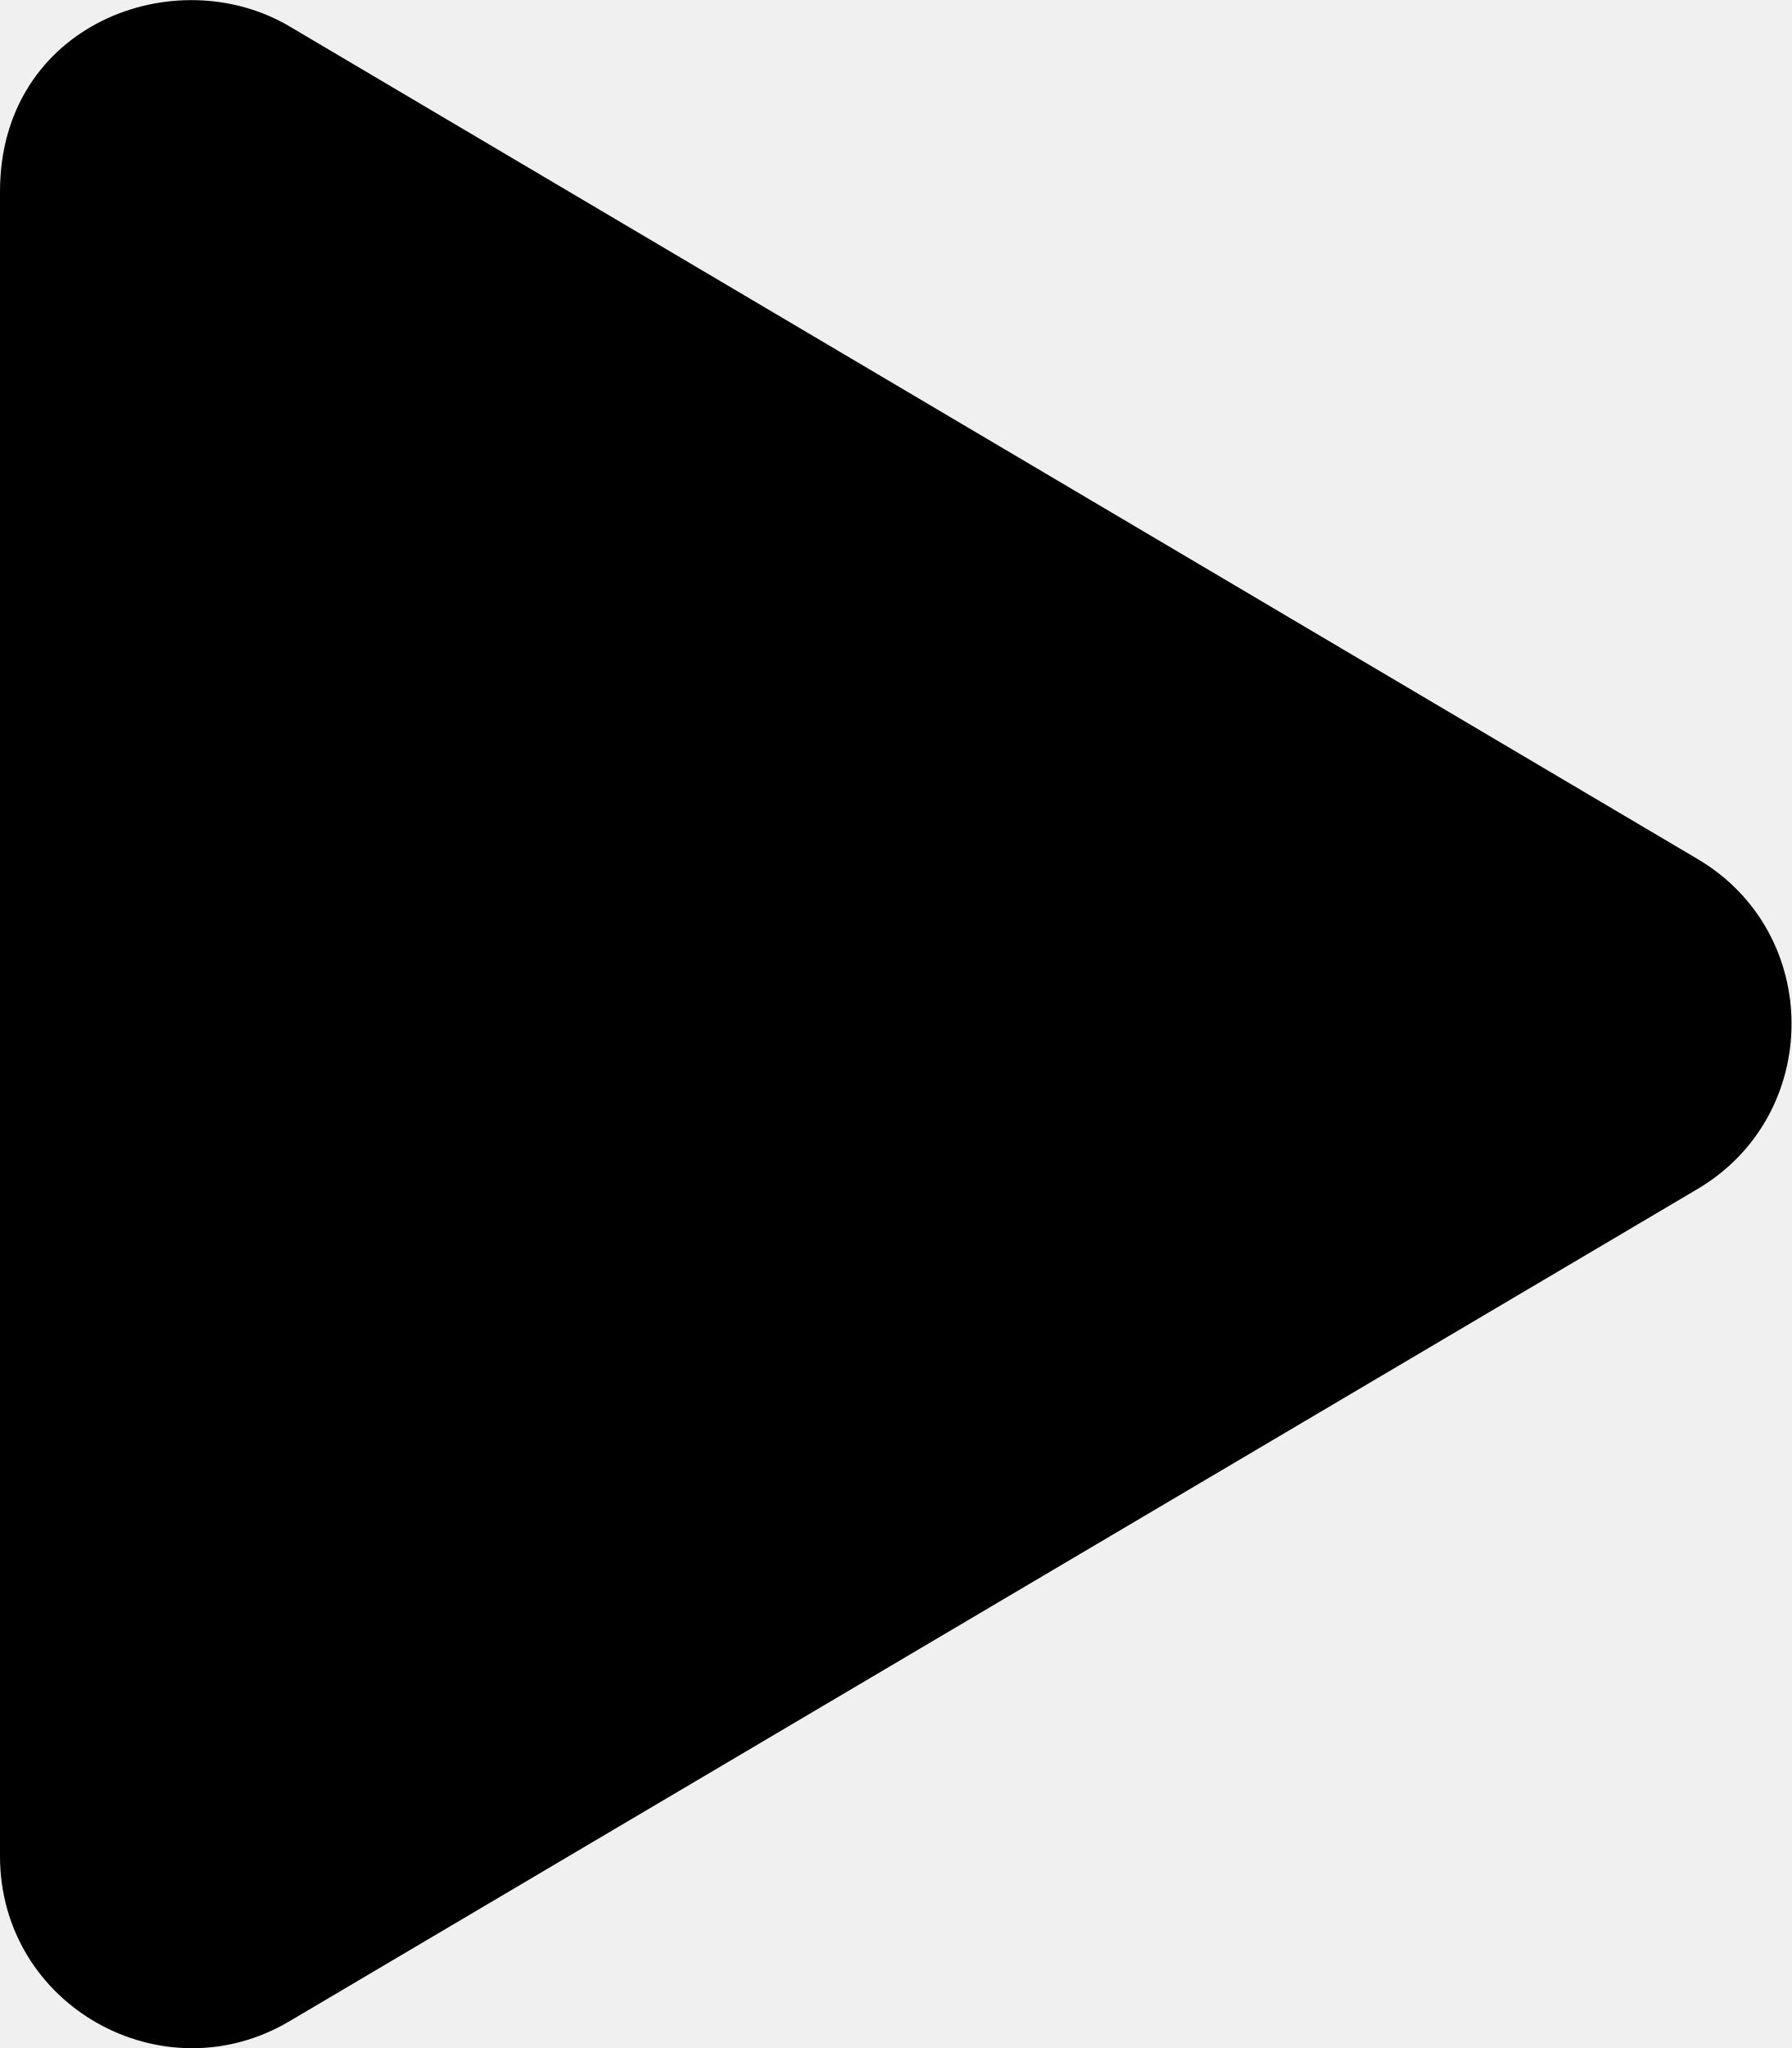
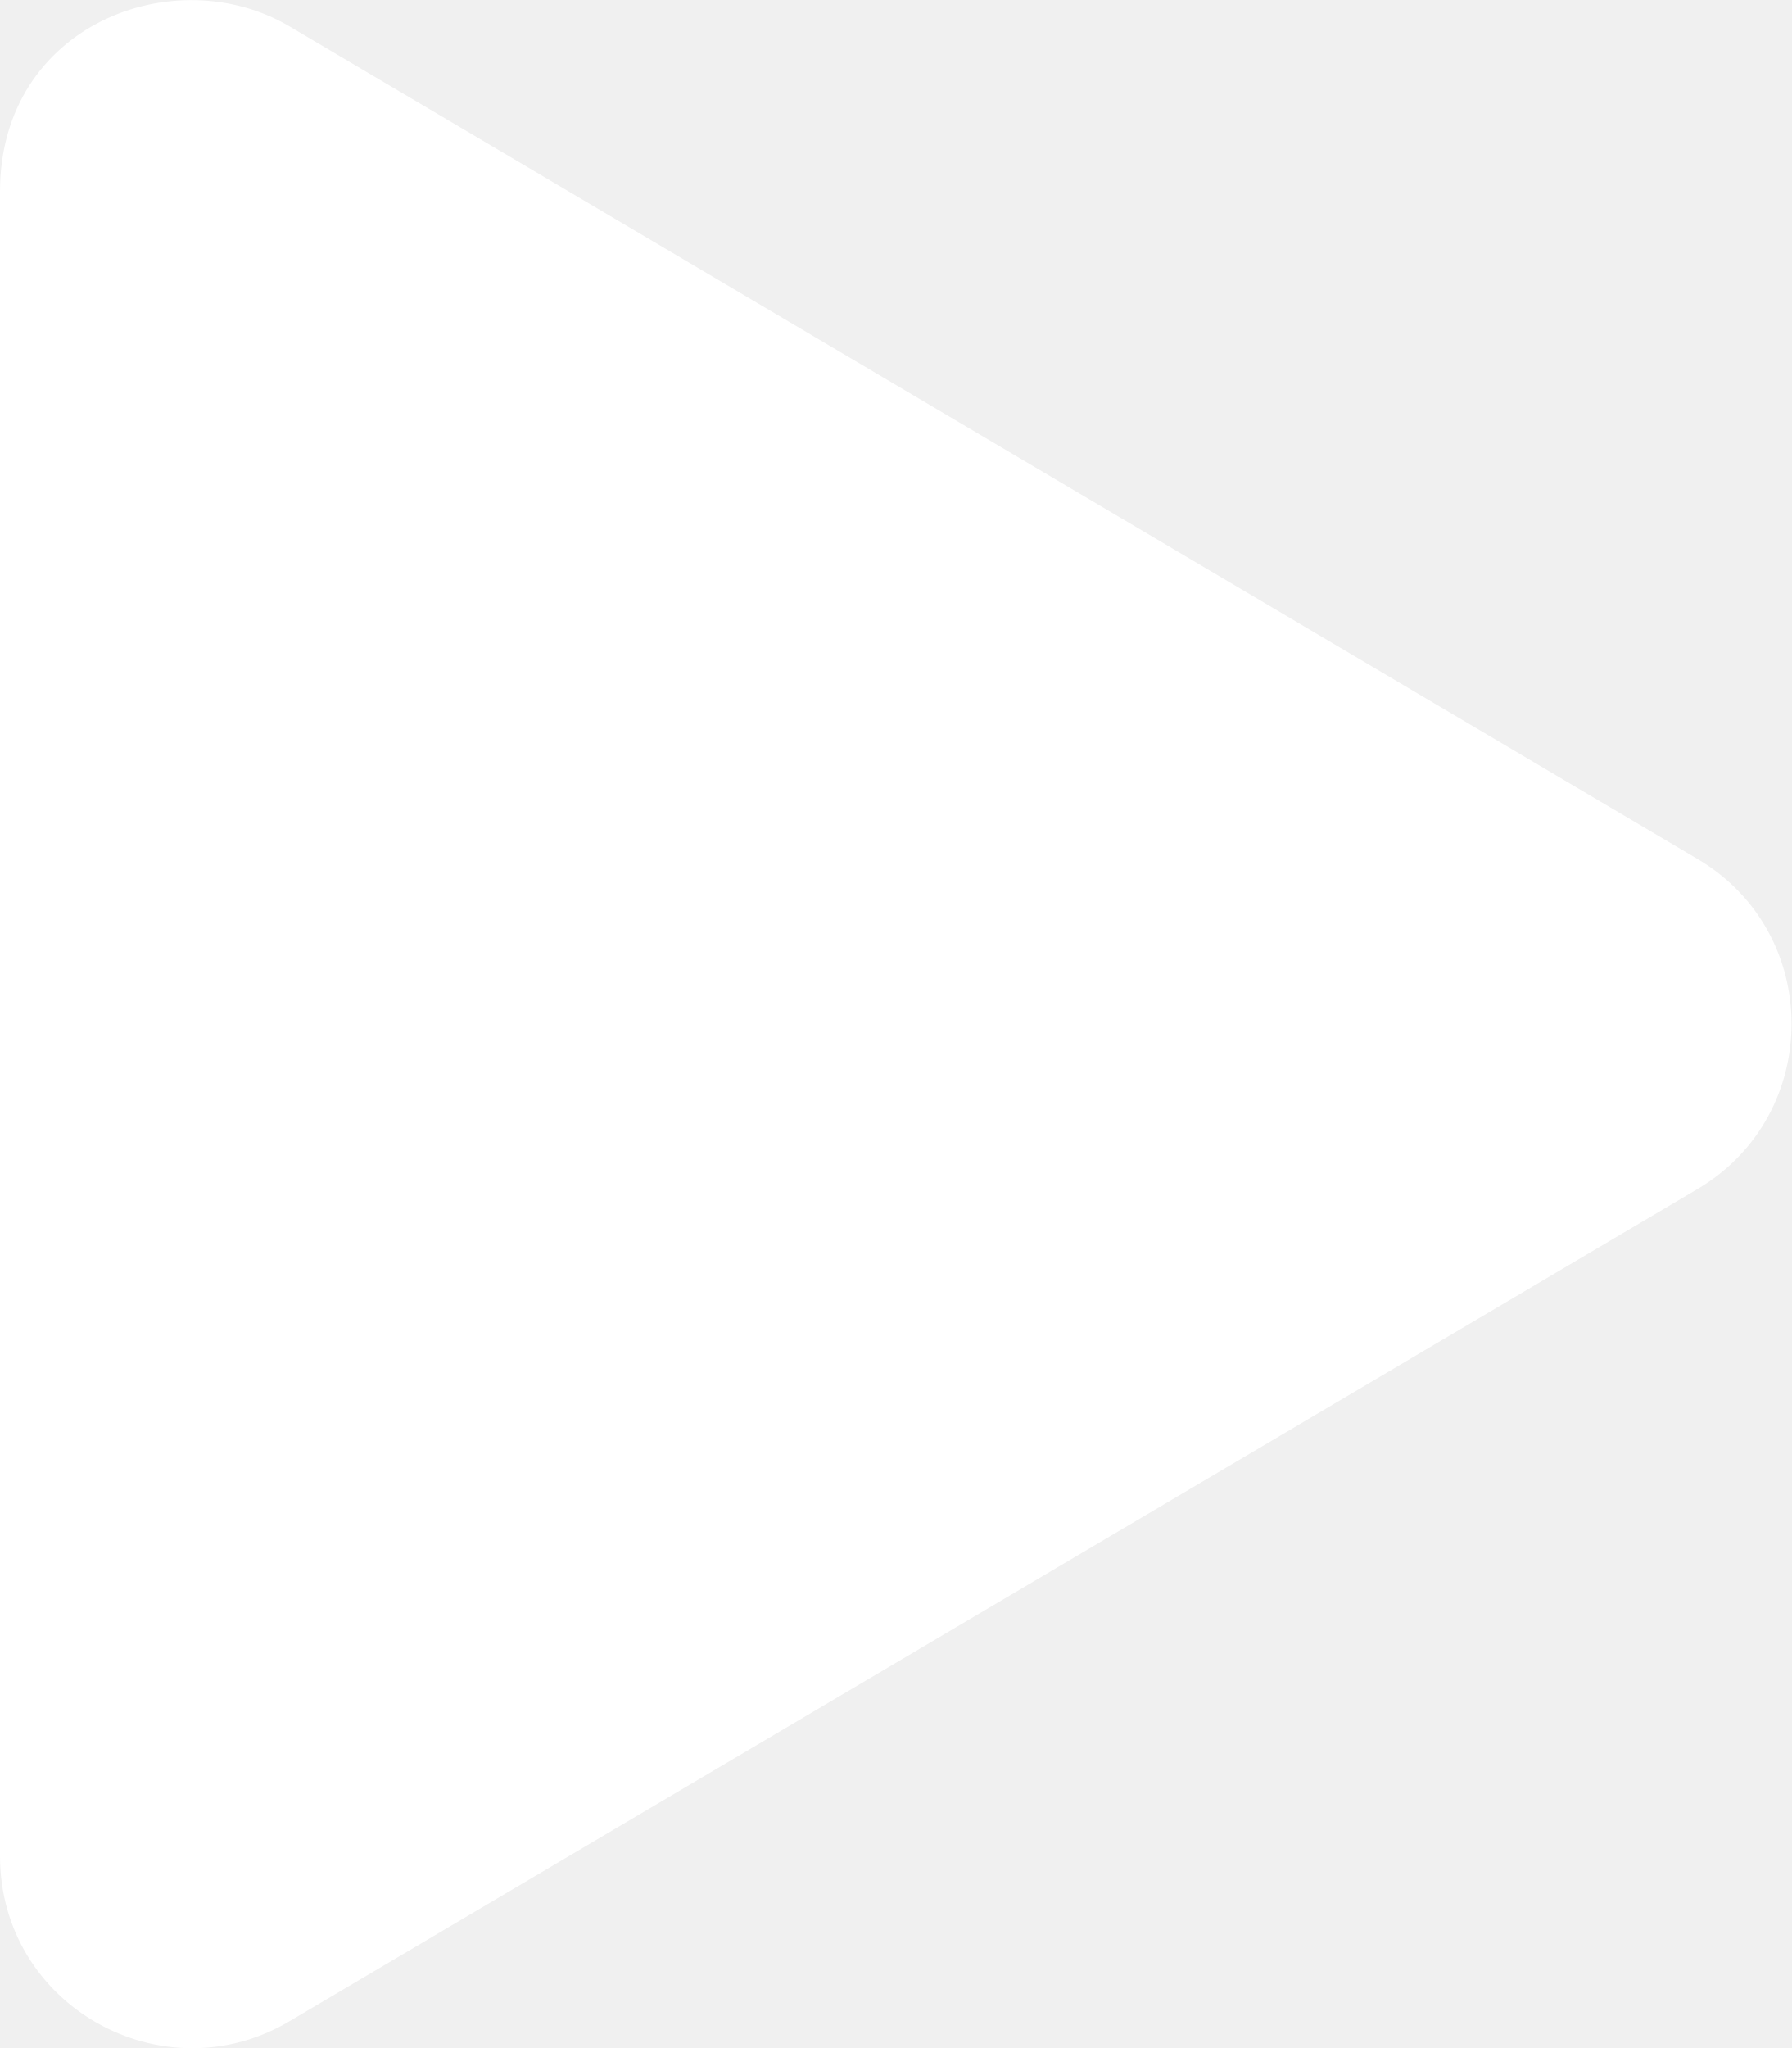
<svg xmlns="http://www.w3.org/2000/svg" aria-hidden="true" focusable="false" data-prefix="fas" data-icon="play" class="svg-inline--fa fa-play fa-w-14" role="img" viewBox="0 0 448 512">
-   <path fill="currentColor" d="M424.4 214.7L72.4 6.6C43.8-10.3 0 6.1 0 47.9V464c0 37.5 40.7 60.1 72.4 41.3l352-208c31.4-18.5 31.5-64.1 0-82.6z" />
+   <path fill="White" d="M424.4 214.7L72.4 6.6C43.8-10.3 0 6.1 0 47.9V464c0 37.5 40.7 60.1 72.4 41.3l352-208c31.4-18.5 31.5-64.1 0-82.6z" />
</svg>
